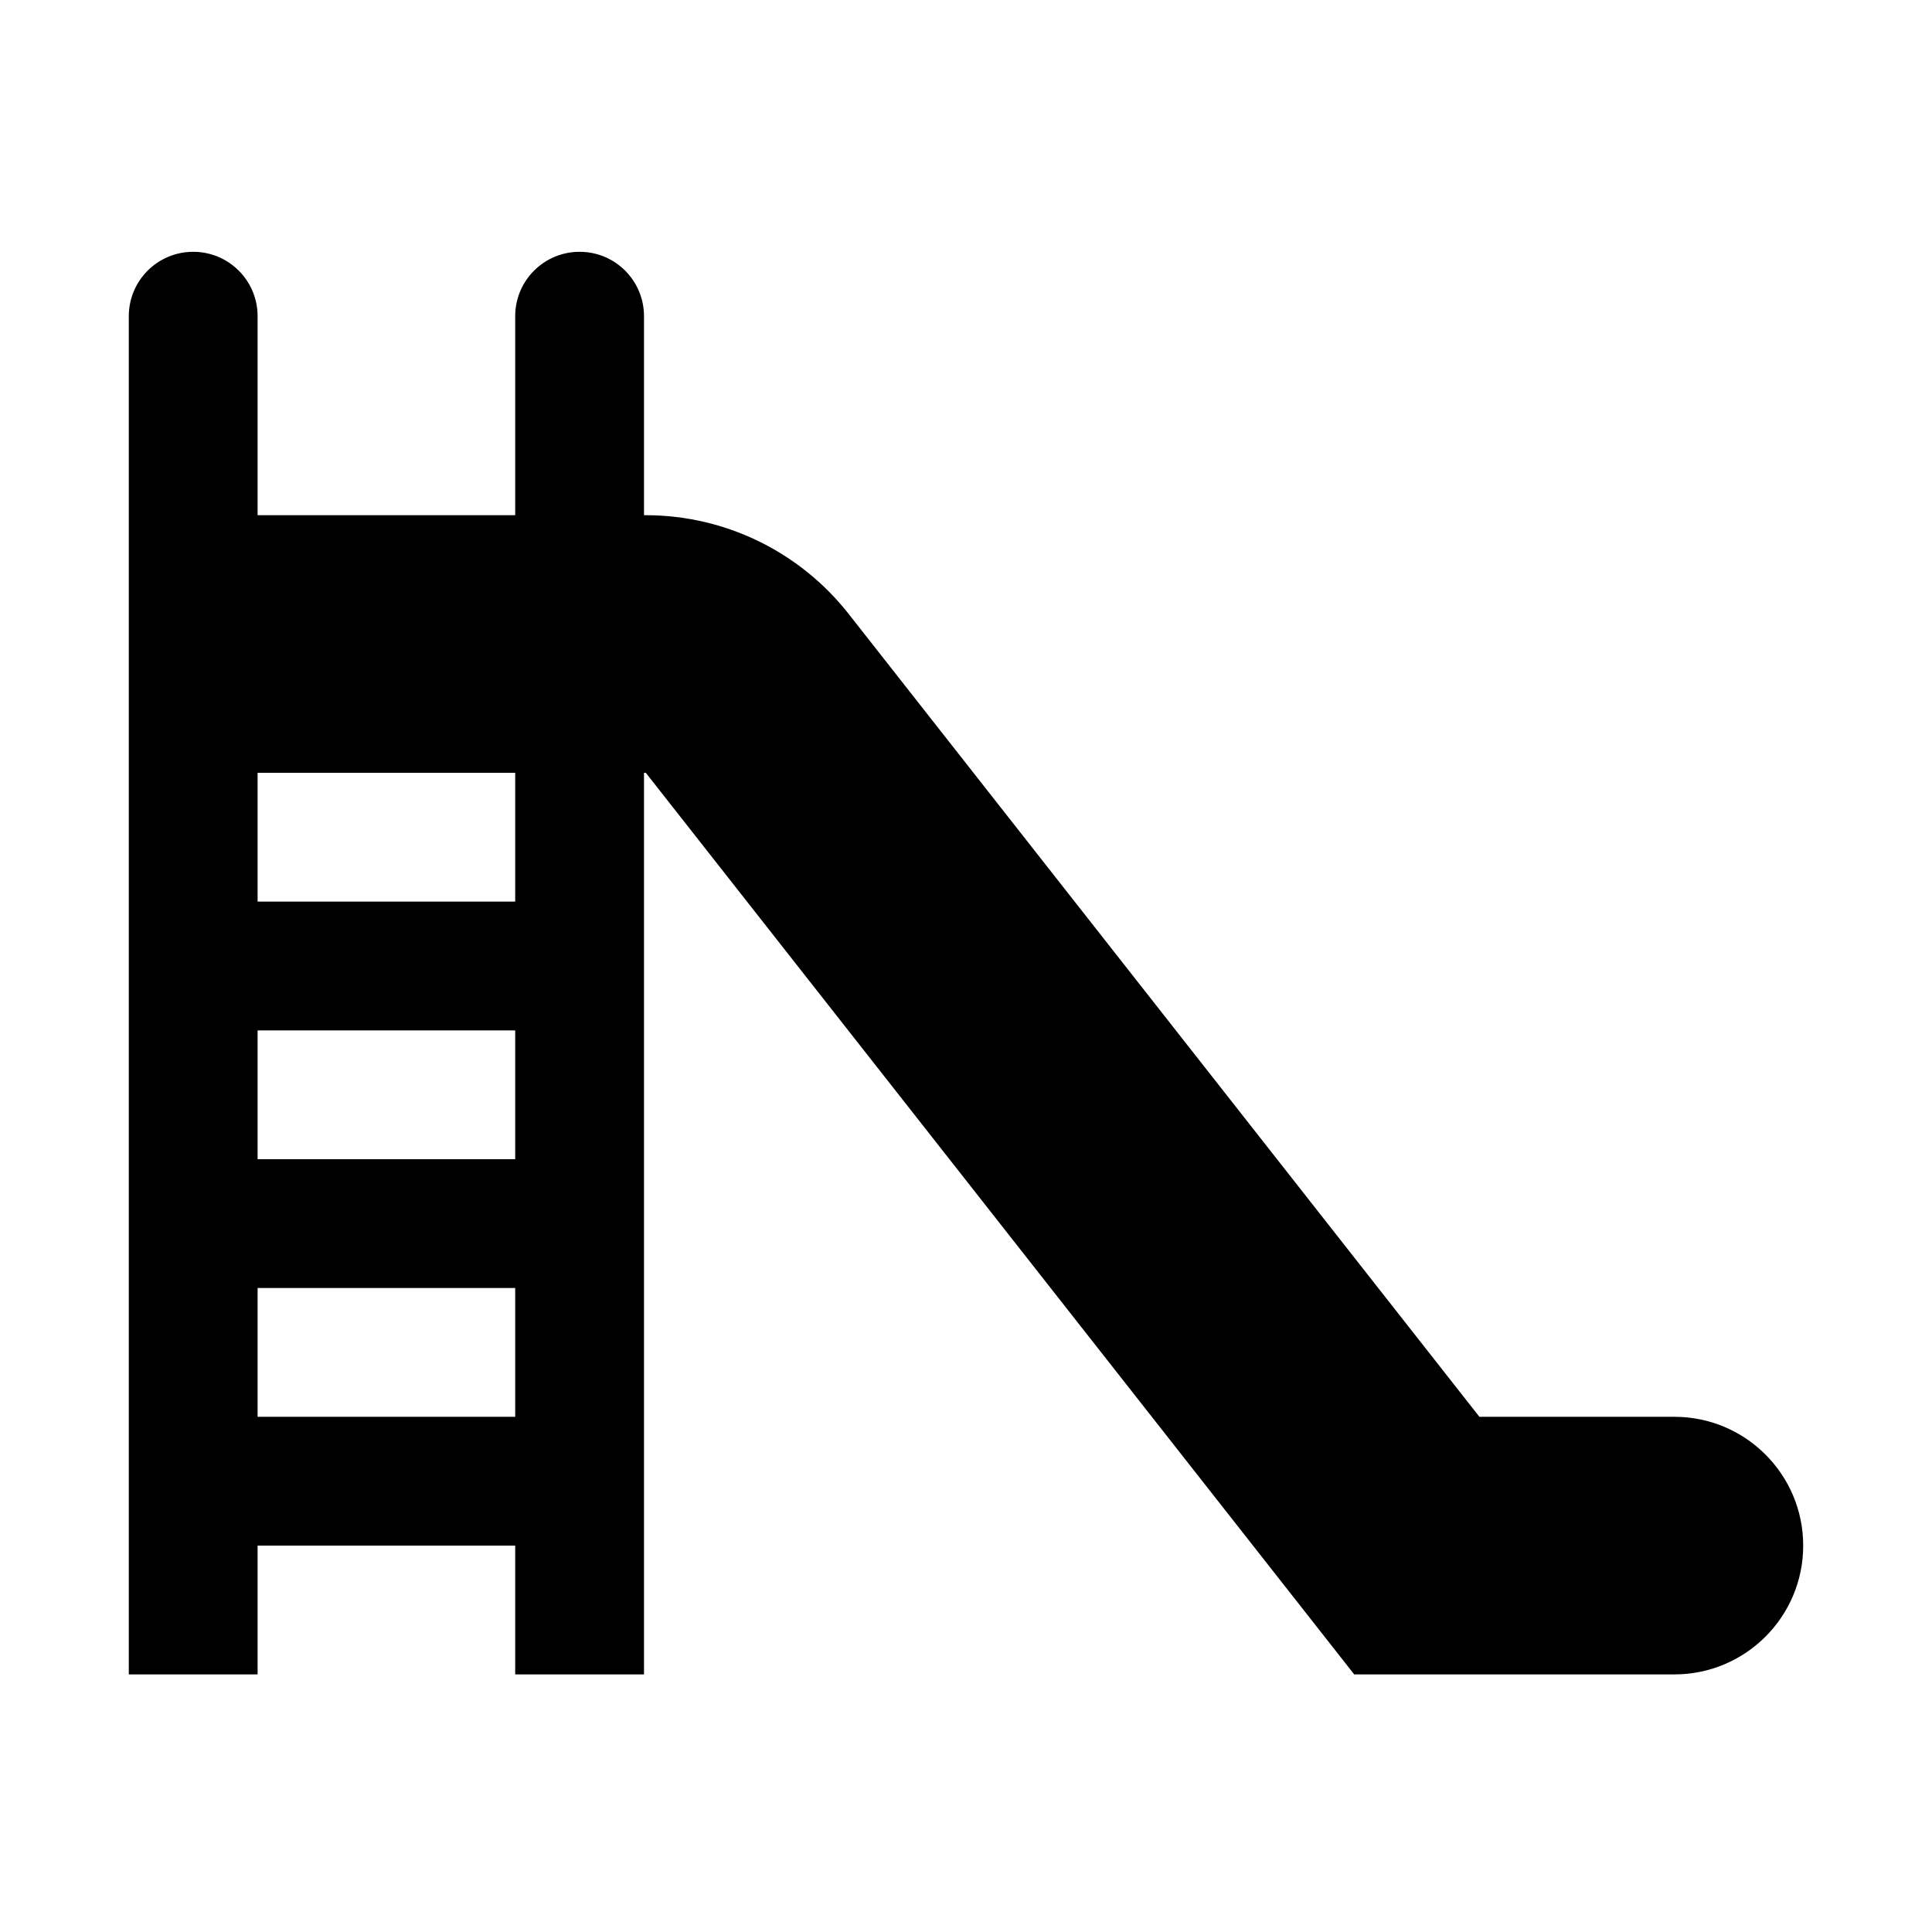
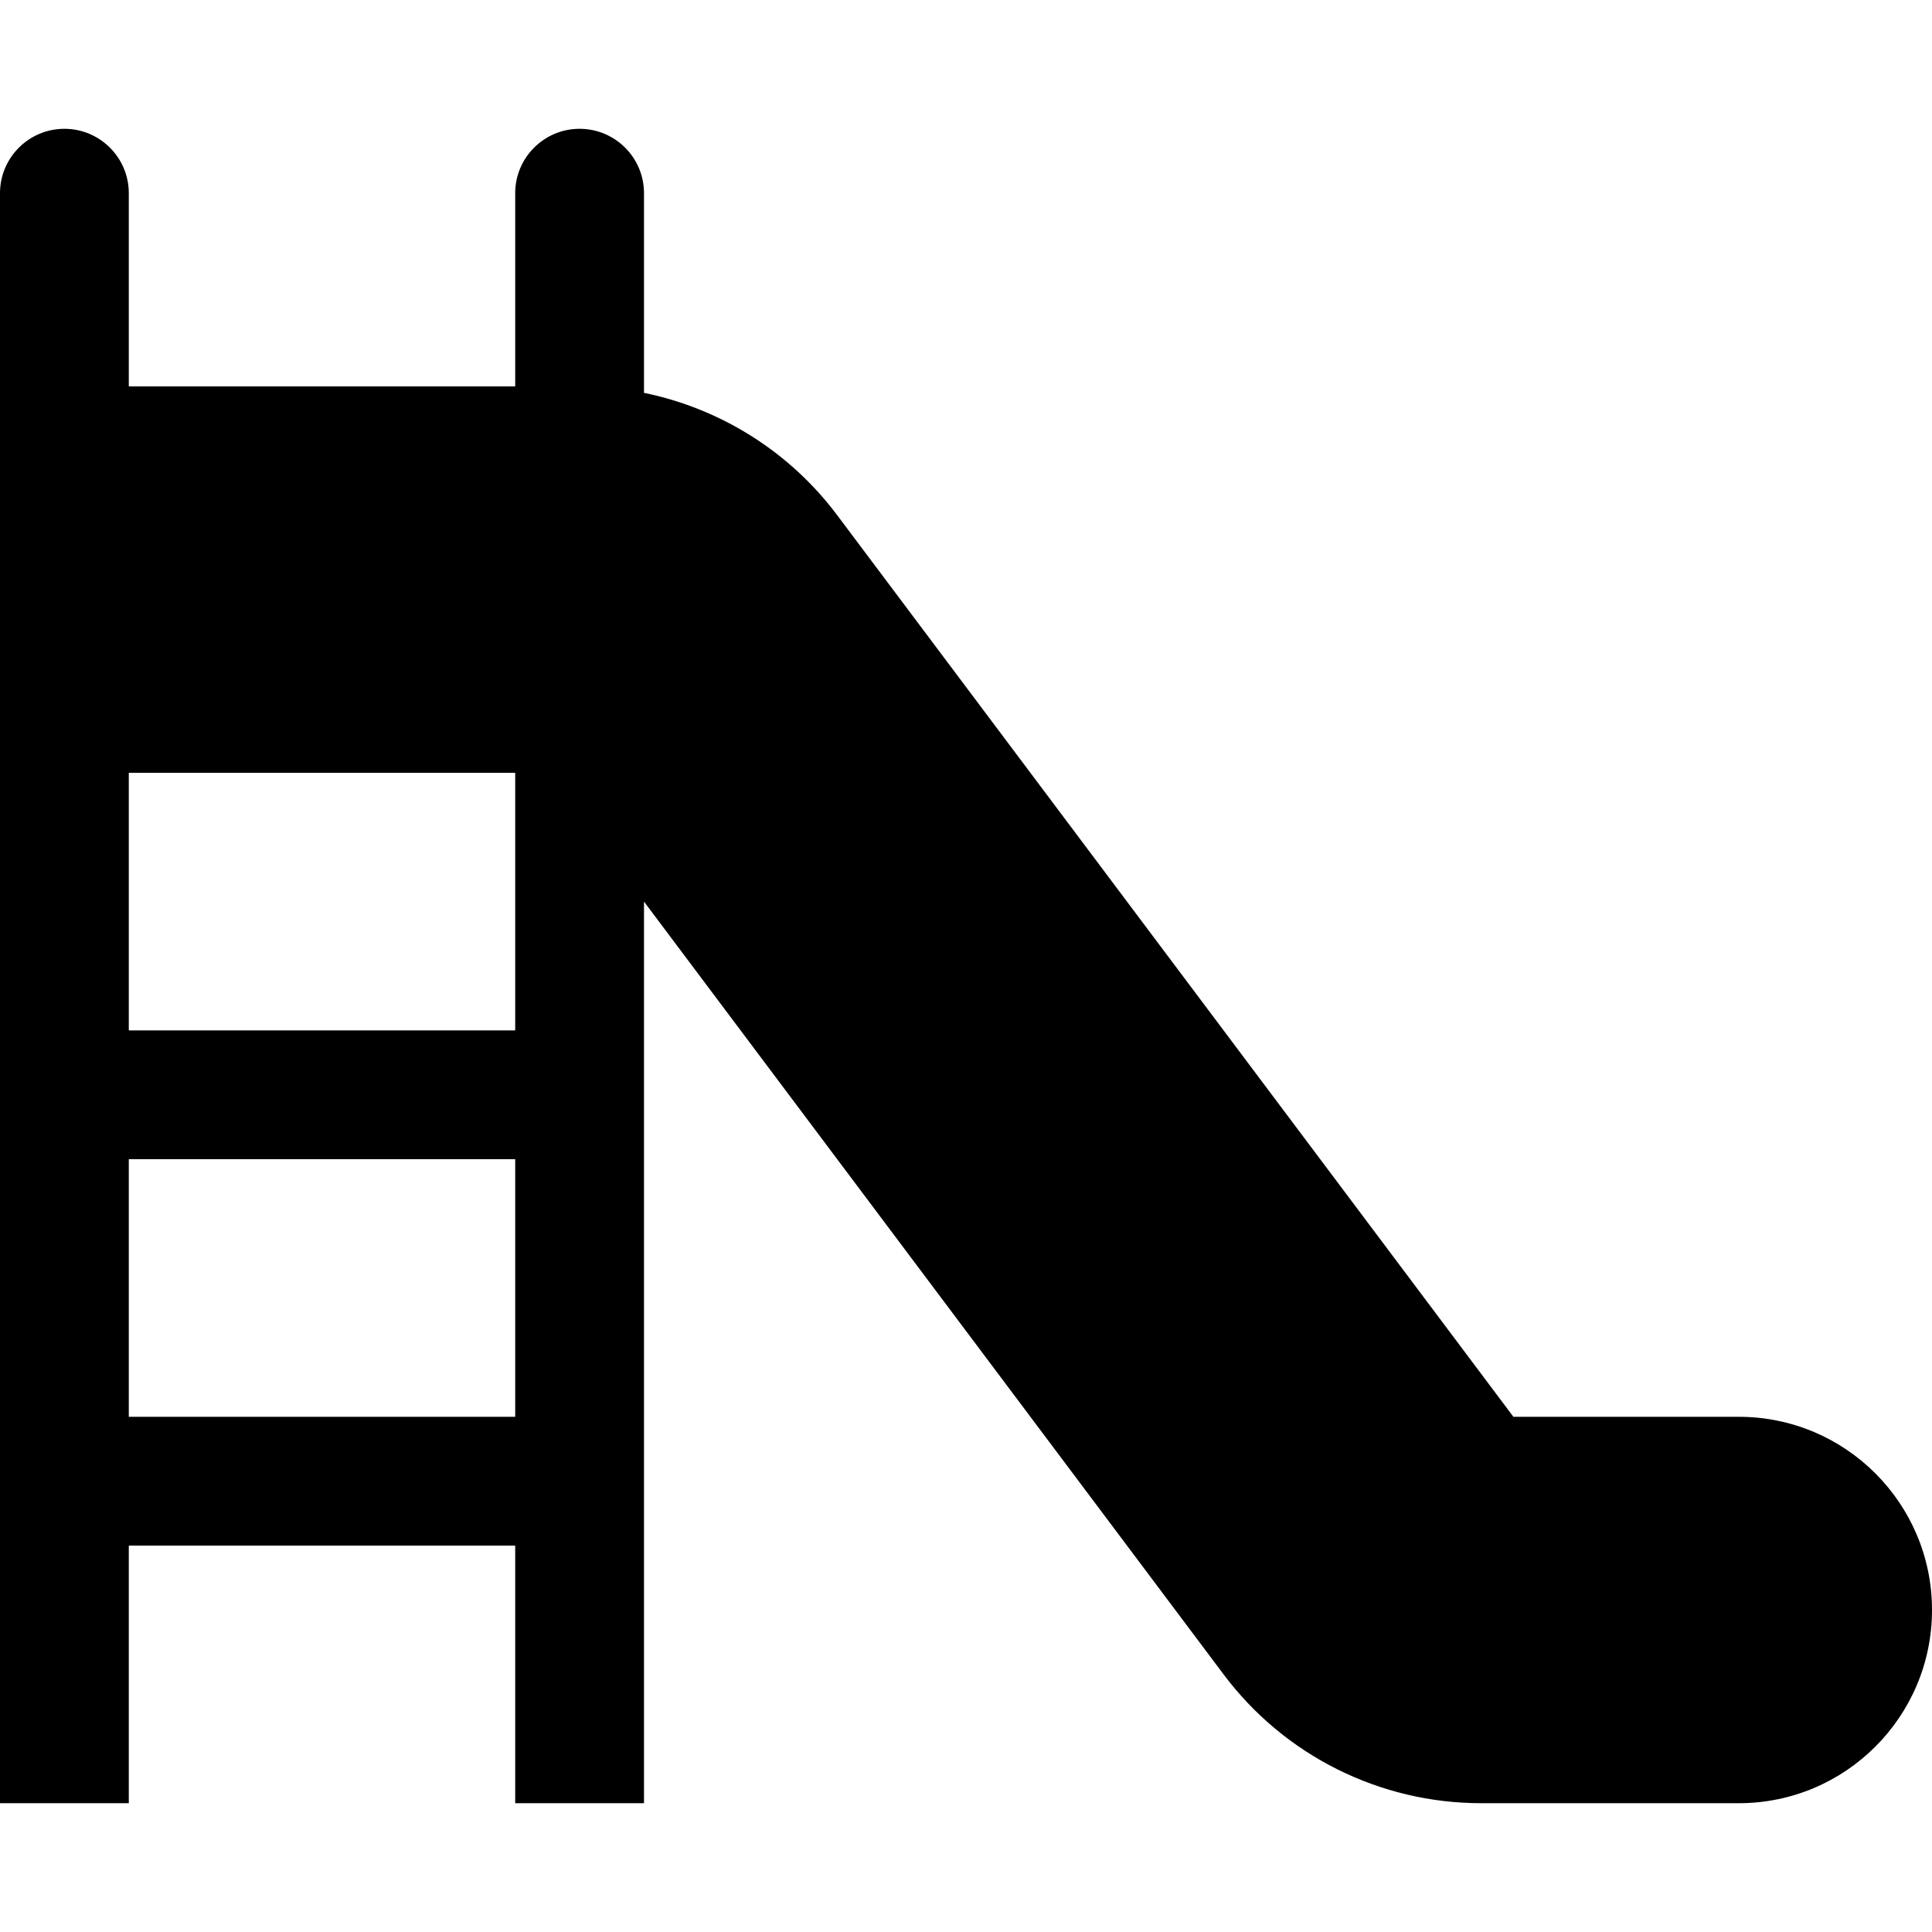
<svg xmlns="http://www.w3.org/2000/svg" width="15px" height="15px" viewBox="0 0 15 15" version="1.1">
-   <path d="M5,6 L5,13 L4,13 L4,12 L2,12 L2,13 L1,13 L1,2.455 C1,2.178 1.224,1.955 1.5,1.955 C1.776,1.955 2,2.178 2,2.455 L2,4 L4,4 L4,2.455 C4,2.178 4.224,1.955 4.5,1.955 C4.776,1.955 5,2.178 5,2.455 L5,4 L5.014,4 C5.628,4 6.207,4.282 6.587,4.764 L11.486,11 L13,11 C13.552,11 14,11.448 14,12 C14,12.552 13.552,13 13,13 L10.514,13 L5.014,6 L5,6 Z M2,11 L4,11 L4,10 L2,10 L2,11 Z M2,9 L4,9 L4,8 L2,8 L2,9 Z M2,7 L4,7 L4,6 L2,6 L2,7 Z" />
+   <path d="M1,11 L4,11 L4,9 L1,9 L1,11 Z M1,12 L1,14 L-3.55271368e-15,14 L-3.55271368e-15,5.618 C-0.307,5.343 -0.5,4.944 -0.5,4.5 C-0.5,4.056 -0.307,3.657 -9.23888743e-12,3.382 L-3.55271368e-15,1.5 C-3.55271368e-15,1.224 0.224,1 0.5,1 C0.776,1 1,1.224 1,1.5 L1,3 L4,3 L4,1.5 C4,1.224 4.224,1 4.5,1 C4.776,1 5,1.224 5,1.5 L5,3.05 C5.594,3.172 6.13,3.506 6.5,4 L11.75,11 L13.5,11 C14.328,11 15,11.672 15,12.5 C15,13.328 14.328,14 13.5,14 L11.5,14 C10.713,14 9.972,13.63 9.5,13 L5,7 L5,14 L4,14 L4,12 L1,12 L1,12 Z M1,8 L4,8 L4,6 L1,6 L1,8 L1,8 Z" />
</svg>
